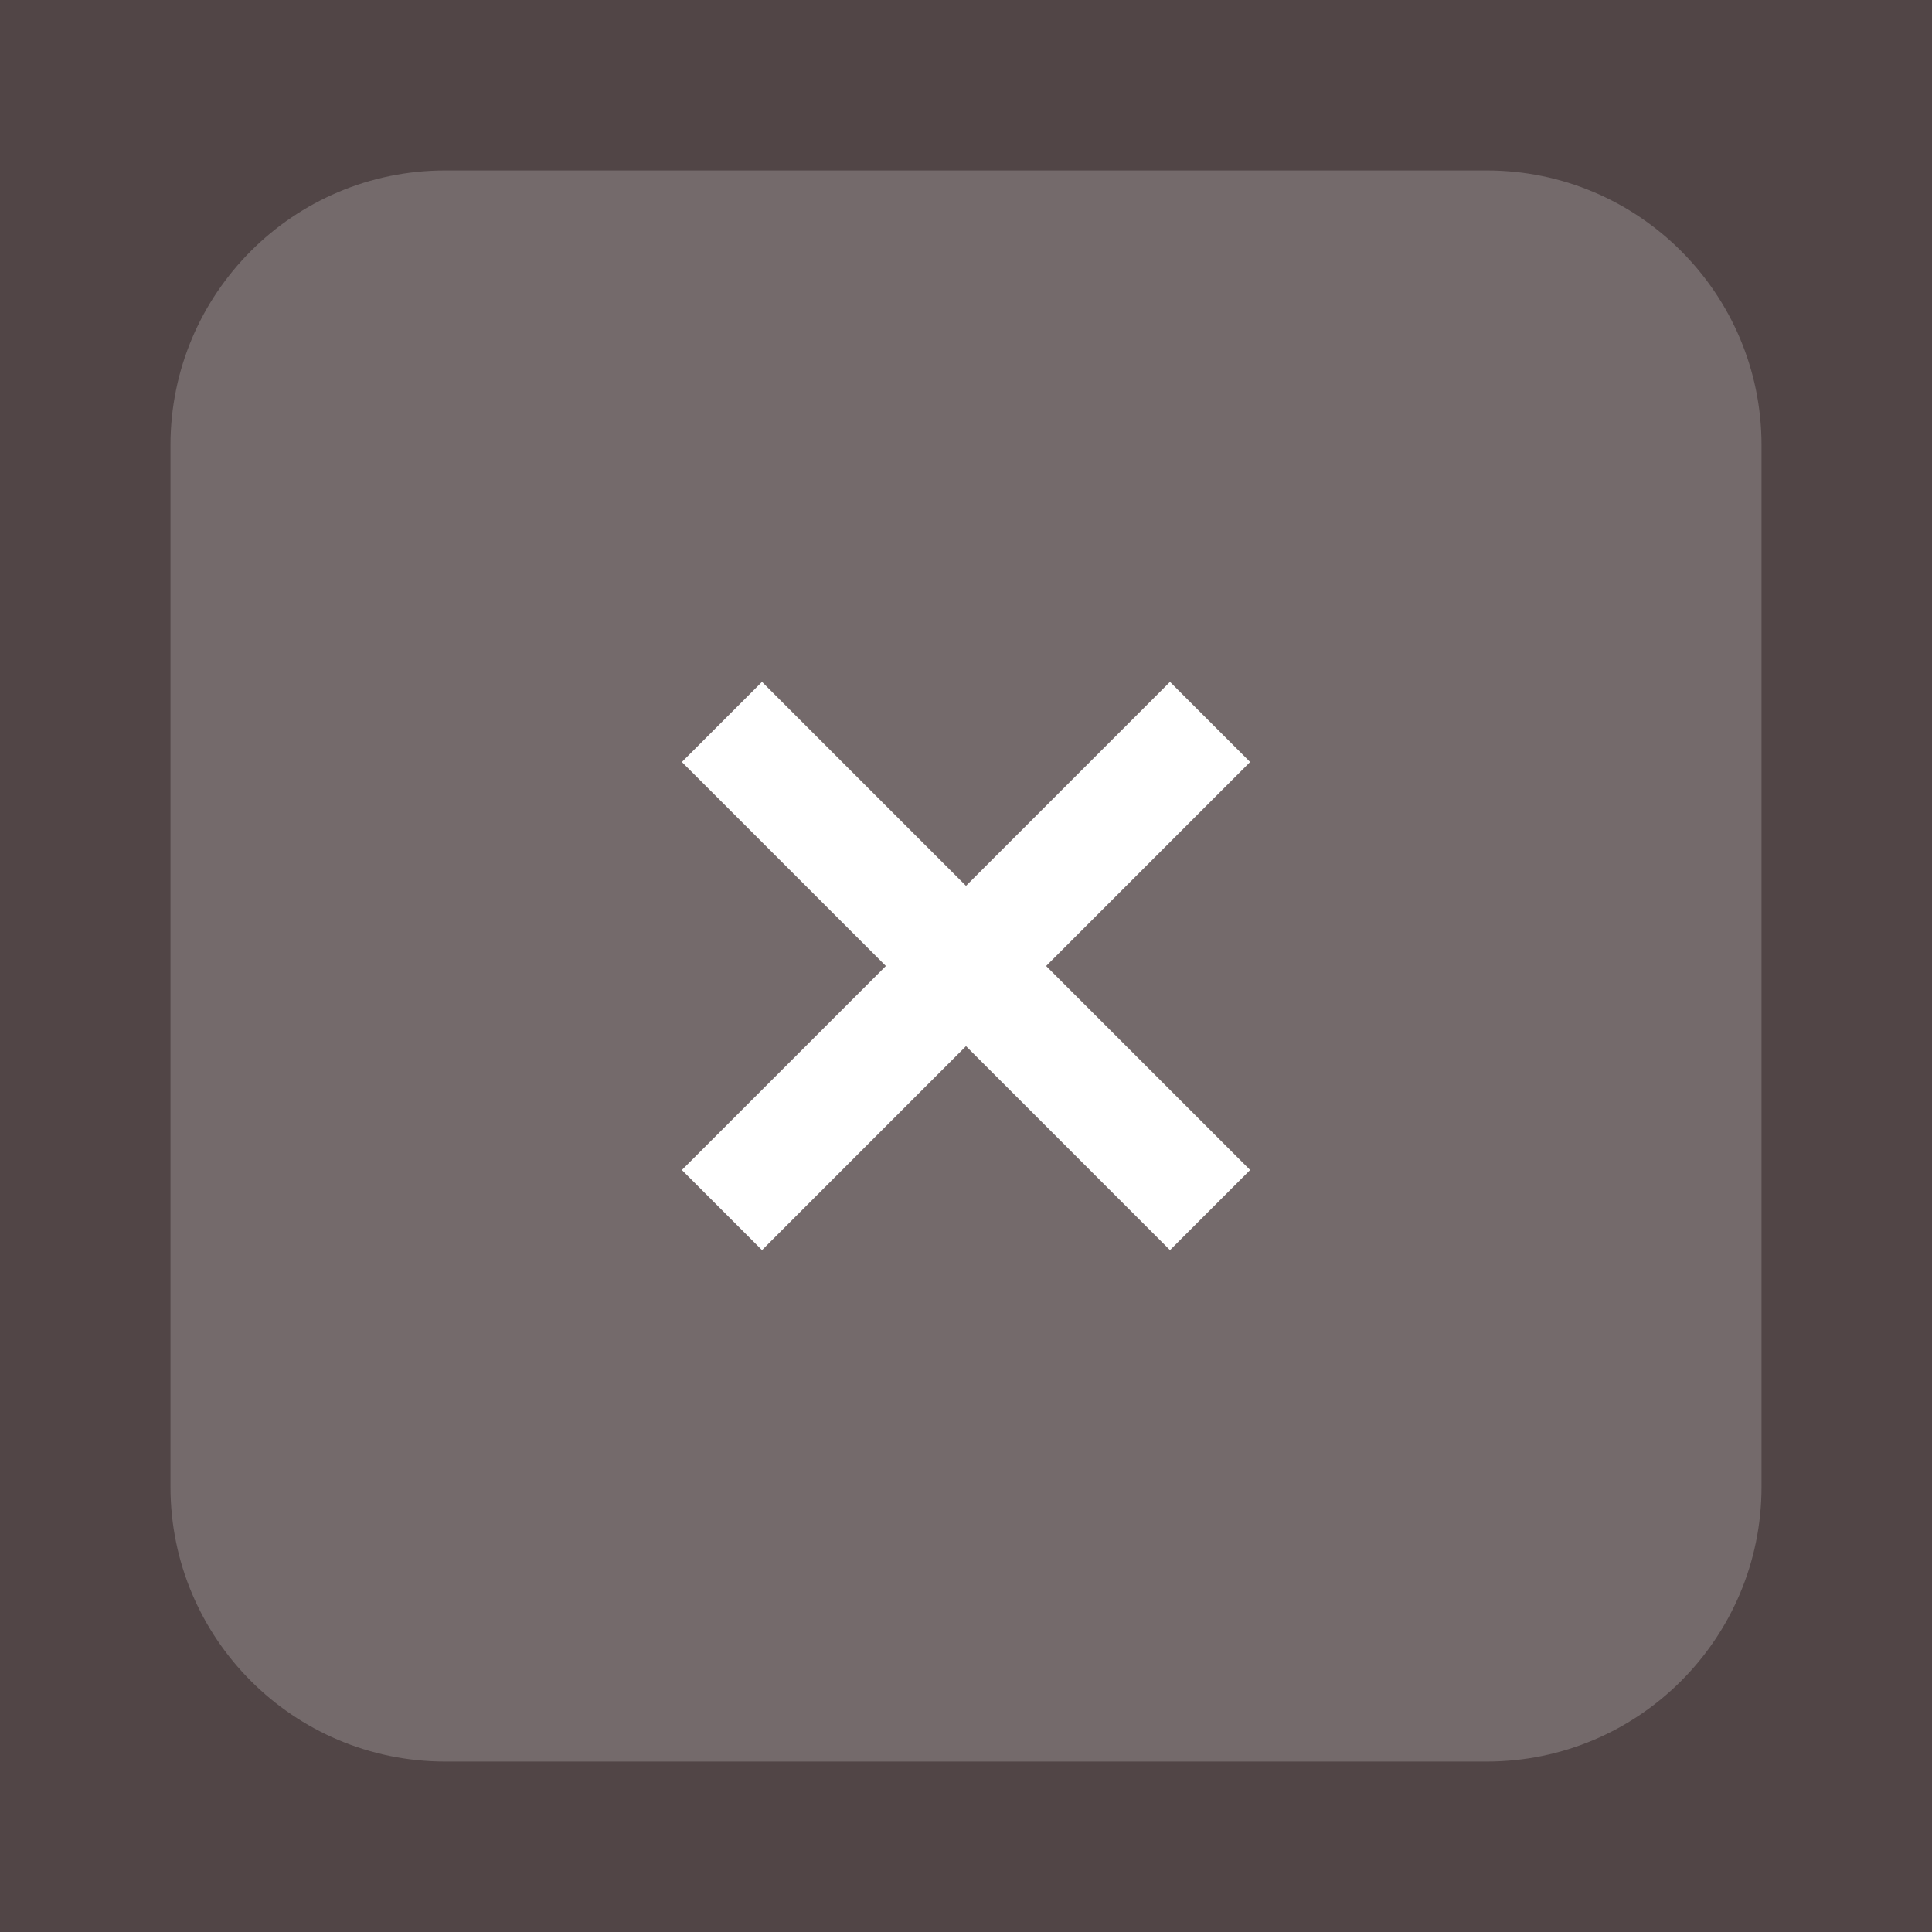
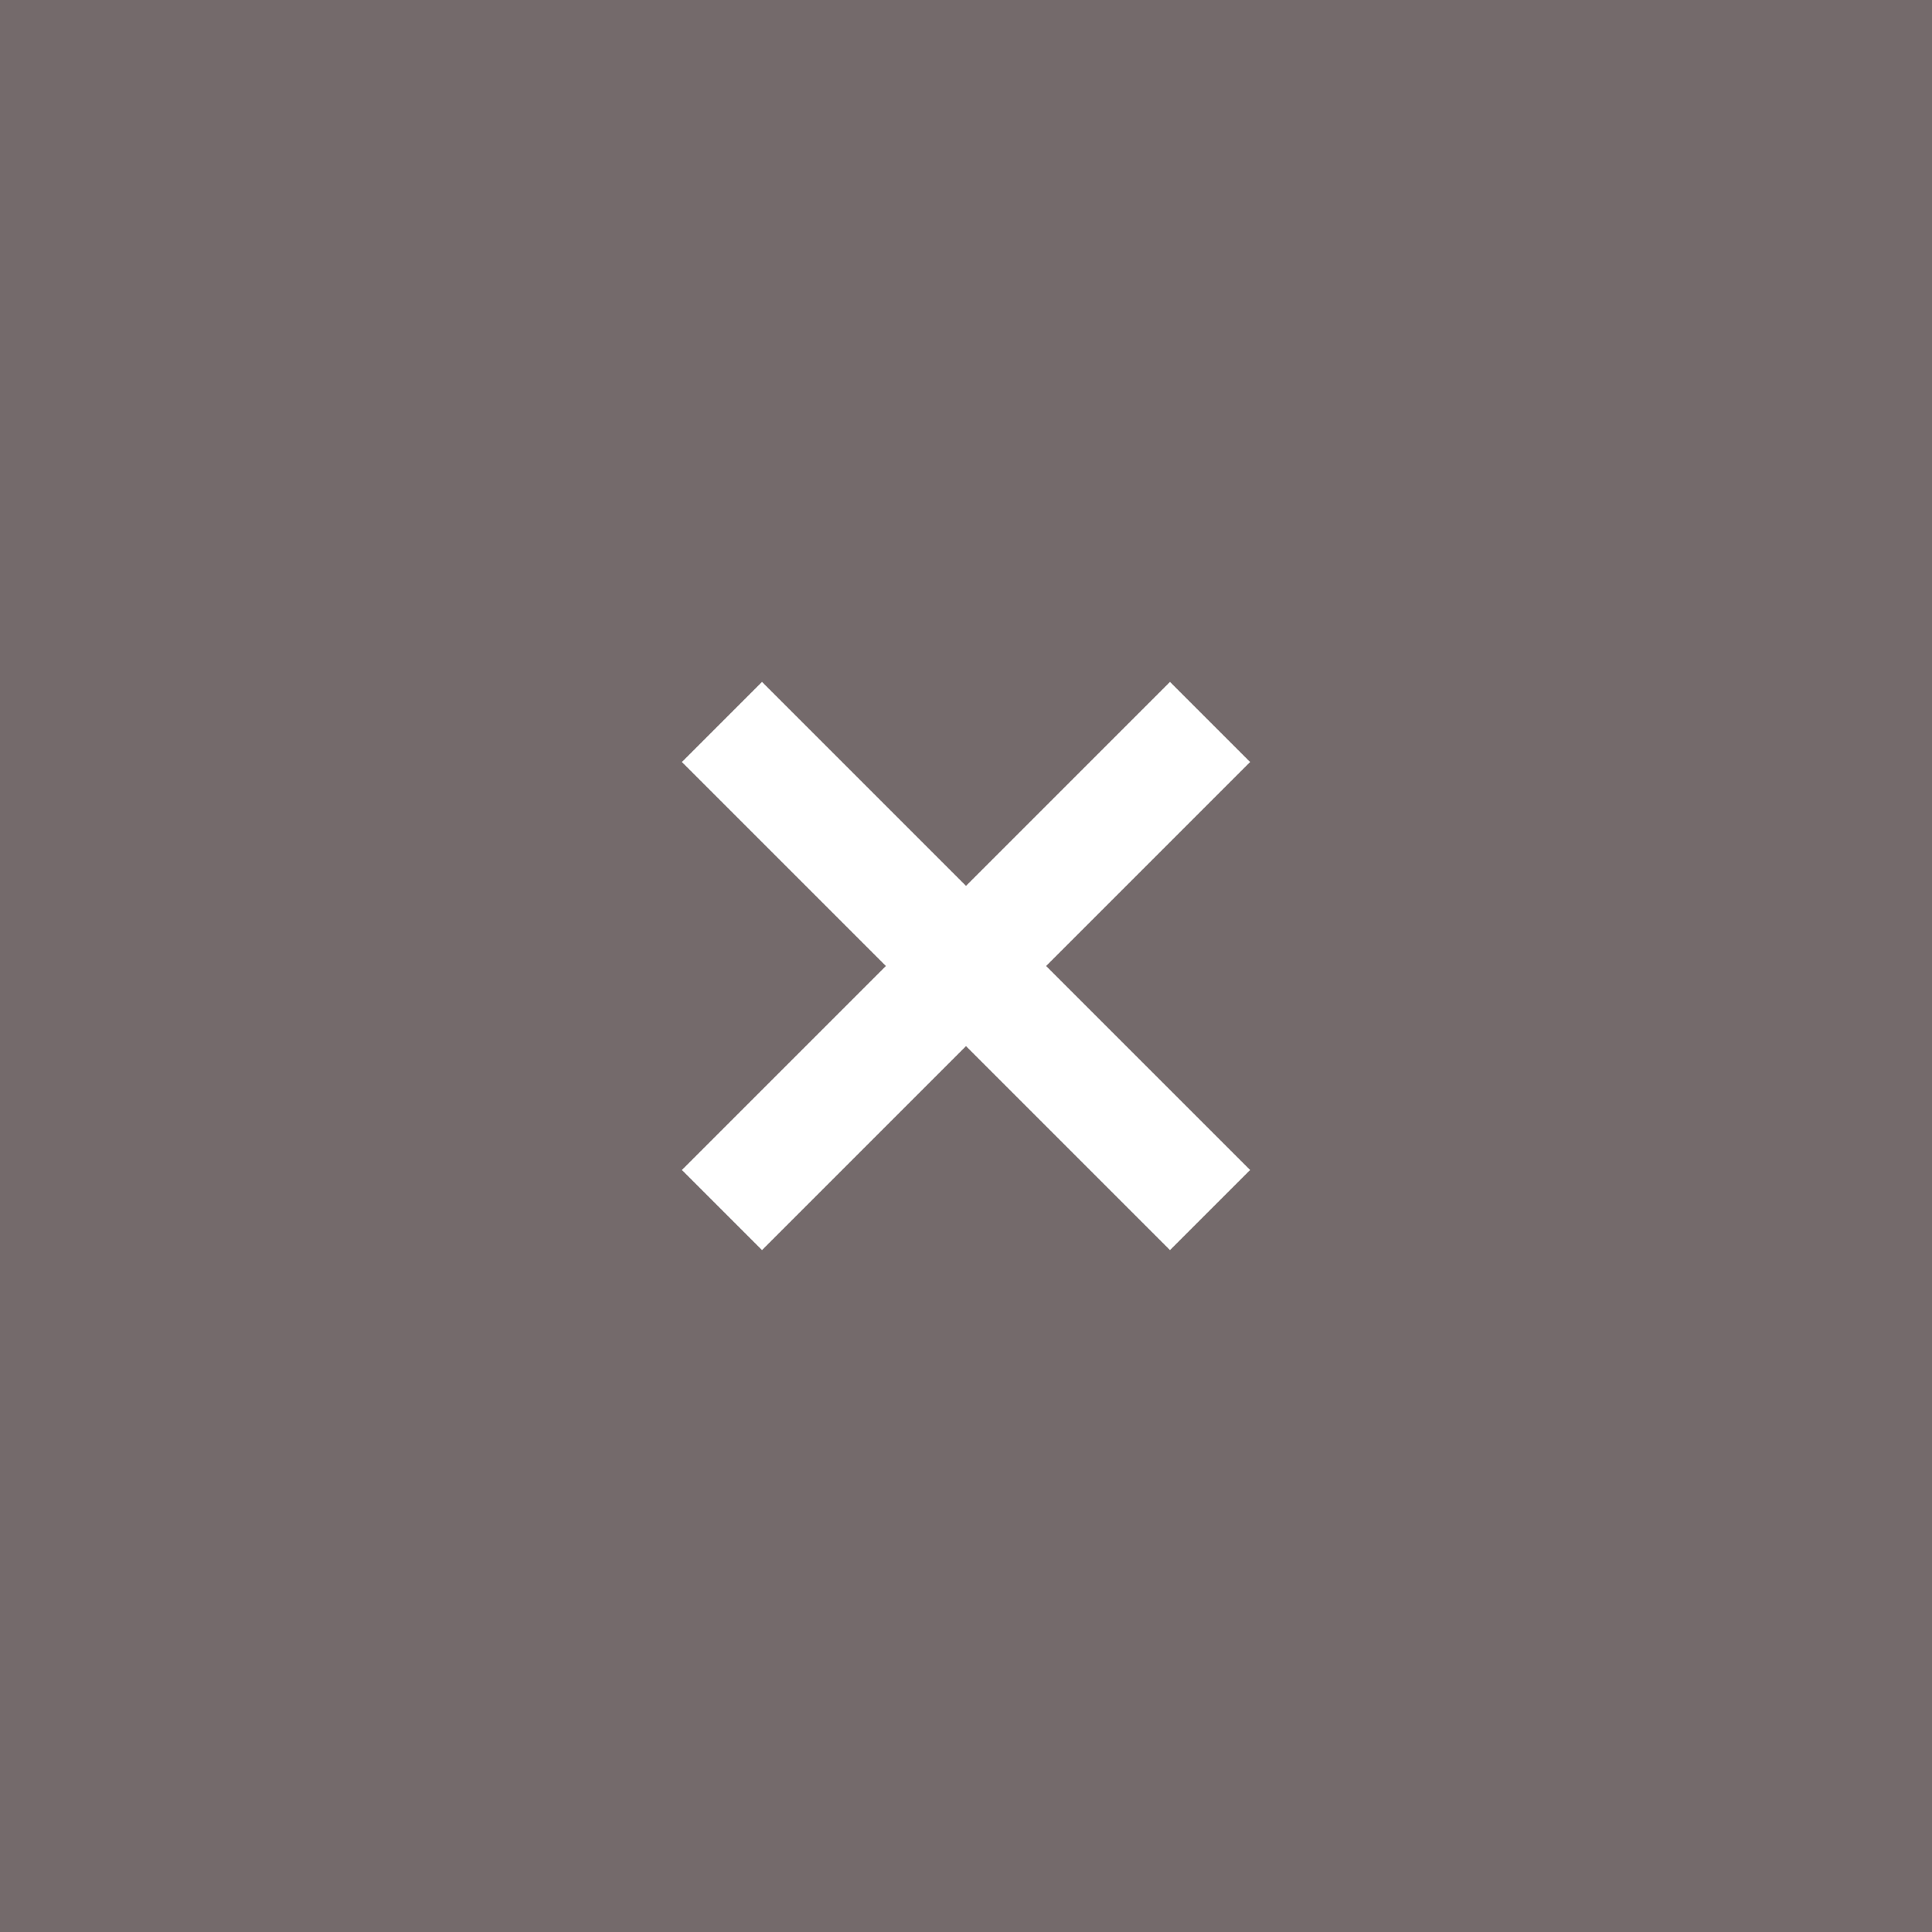
<svg xmlns="http://www.w3.org/2000/svg" id="svg12" version="1.1" viewBox="0 0 34 34" height="34" width="34">
  <defs id="defs16" />
  <rect style="fill:#514546;fill-opacity:1;stroke-width:1.125" id="rect2" fill="#E0E0E0" height="36" width="36" x="-1" y="-1" />
  <path id="path8" d="M 22,13.41 20.59,12 17,15.59 13.41,12 12,13.41 15.59,17 12,20.59 13.41,22 17,18.41 20.59,22 22,20.59 18.41,17 Z" style="fill:#ffffff" />
-   <rect style="fill:#ffffff;fill-opacity:1;stroke-width:0.875;opacity:0.2" id="rect2-3" fill="#E0E0E0" height="28" width="28" x="3" y="3" rx="4.836" ry="4.836" />
+   <rect style="opacity:0.2;fill:#ffffff;fill-opacity:1;stroke-width:1.125" id="rect2-3" fill="#E0E0E0" height="36" width="36" x="-1" y="-1" rx="0" ry="0" />
</svg>
